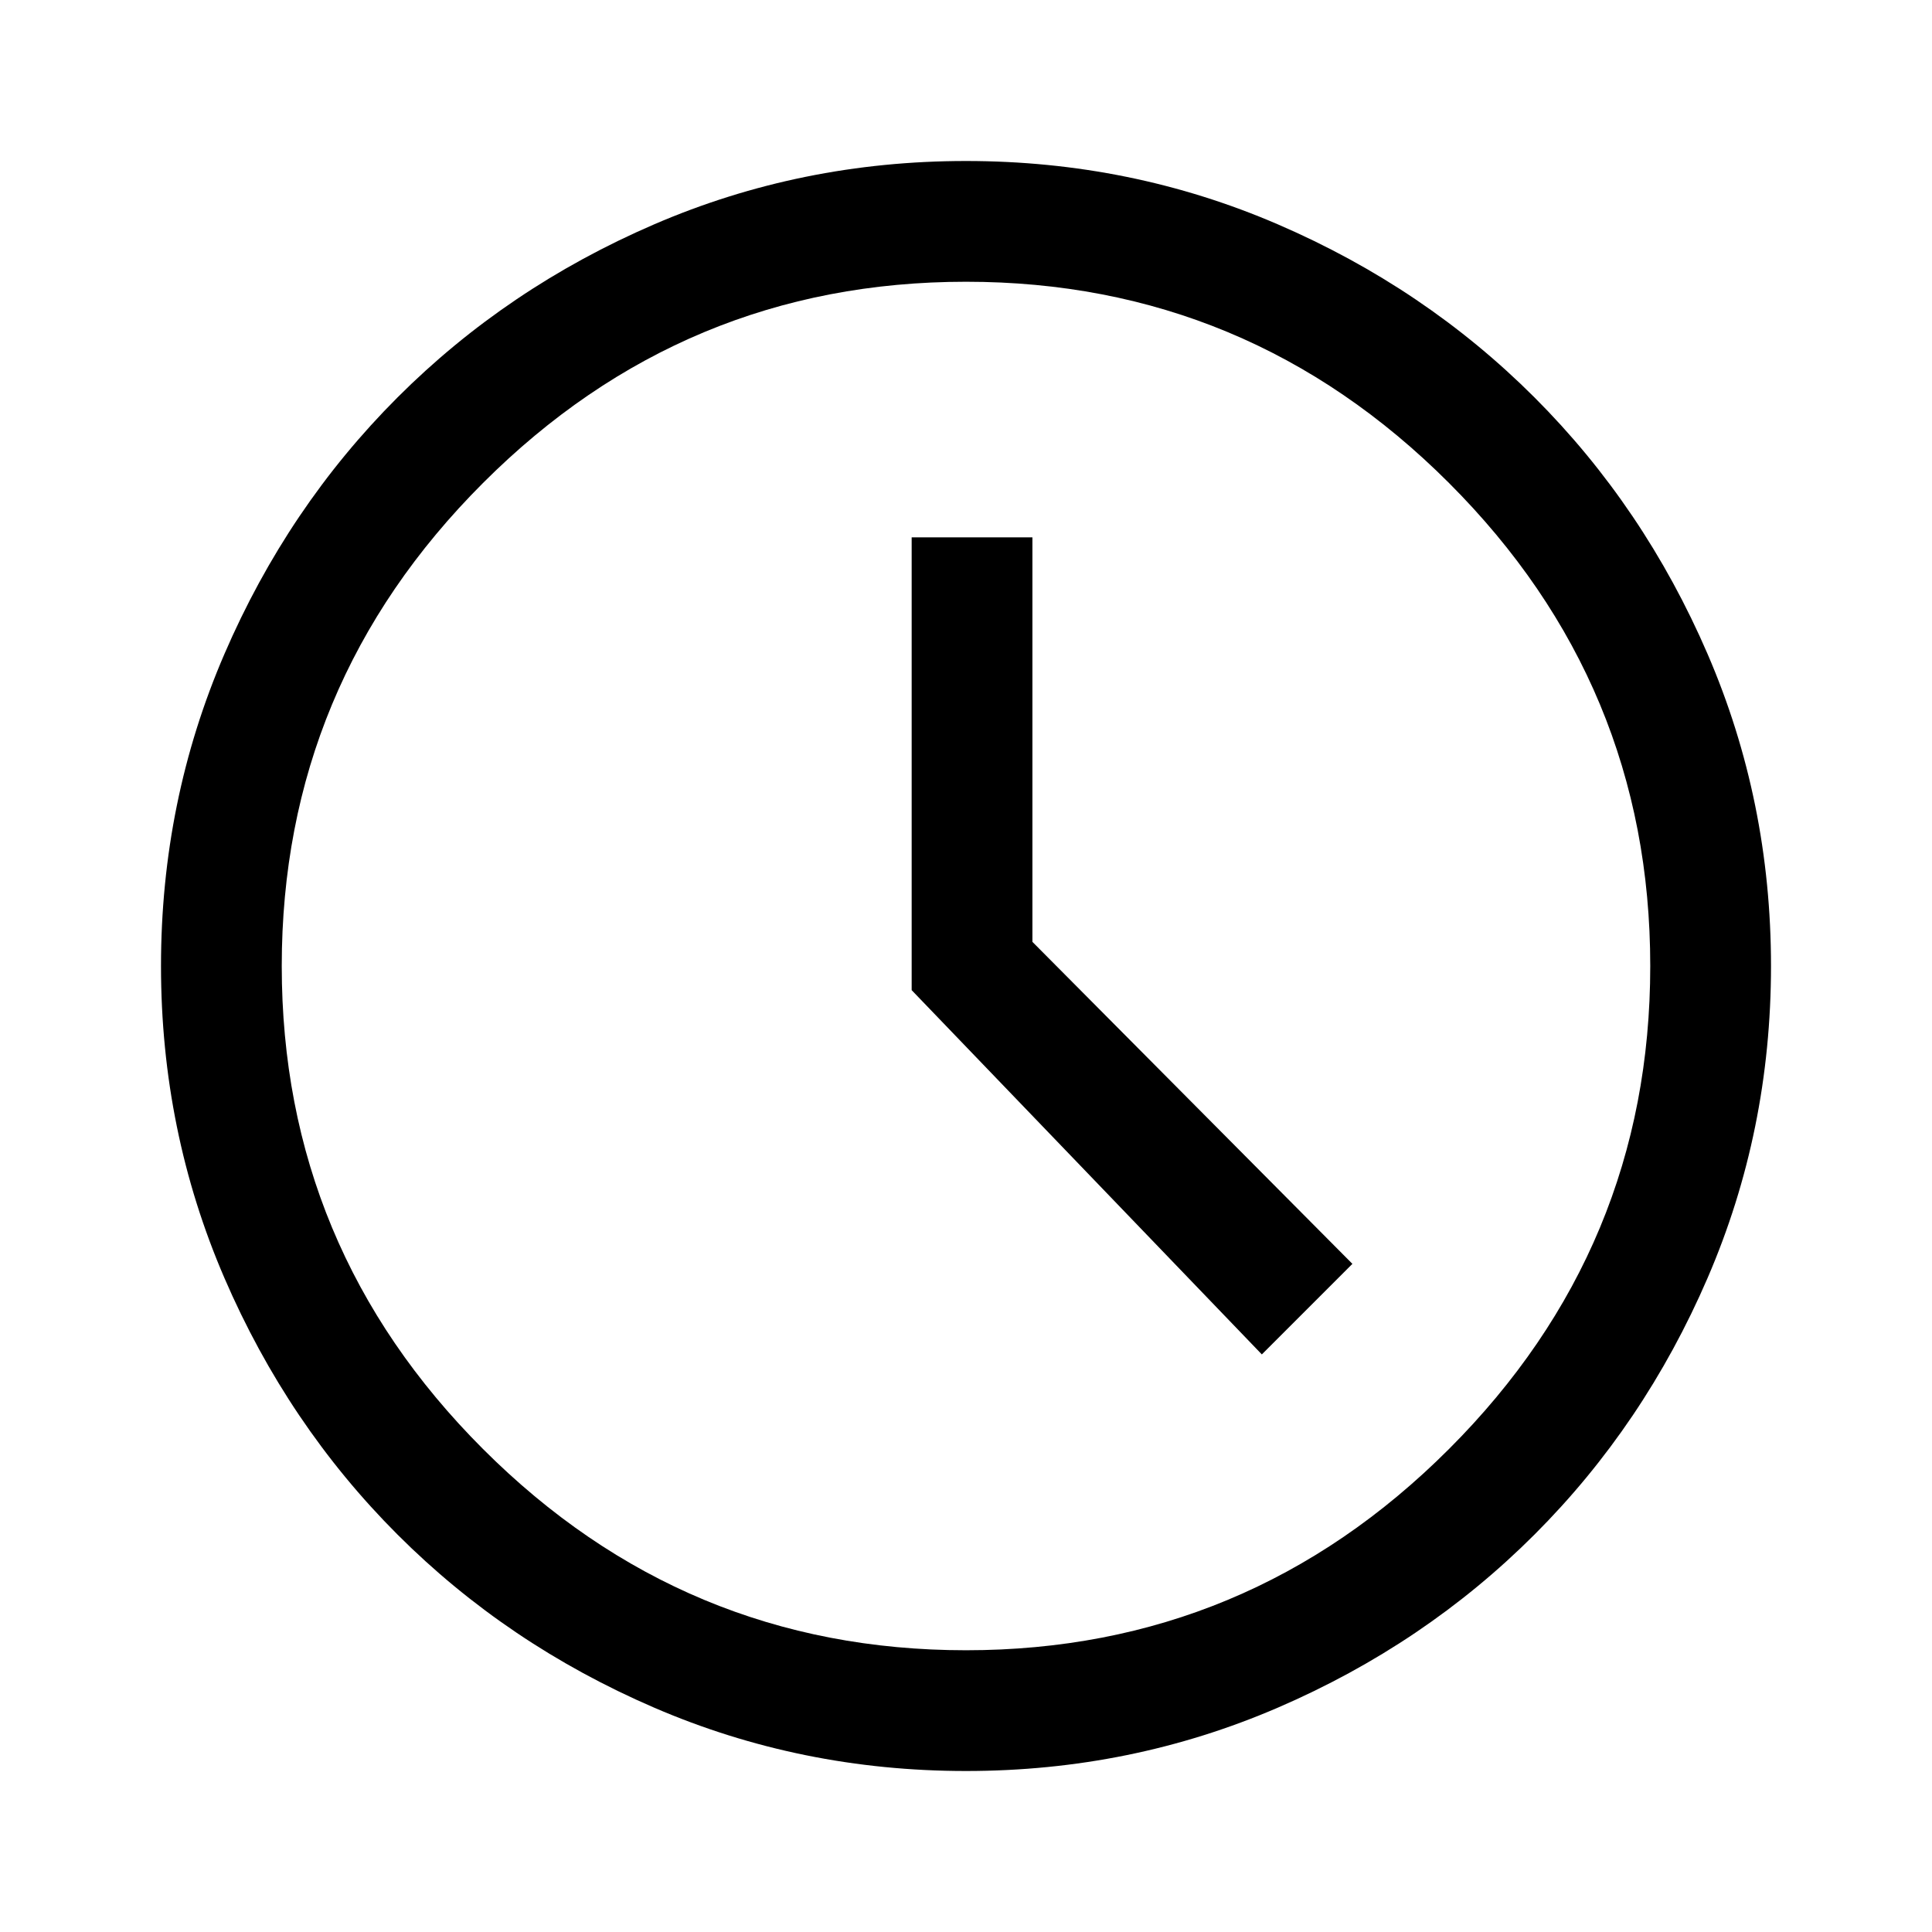
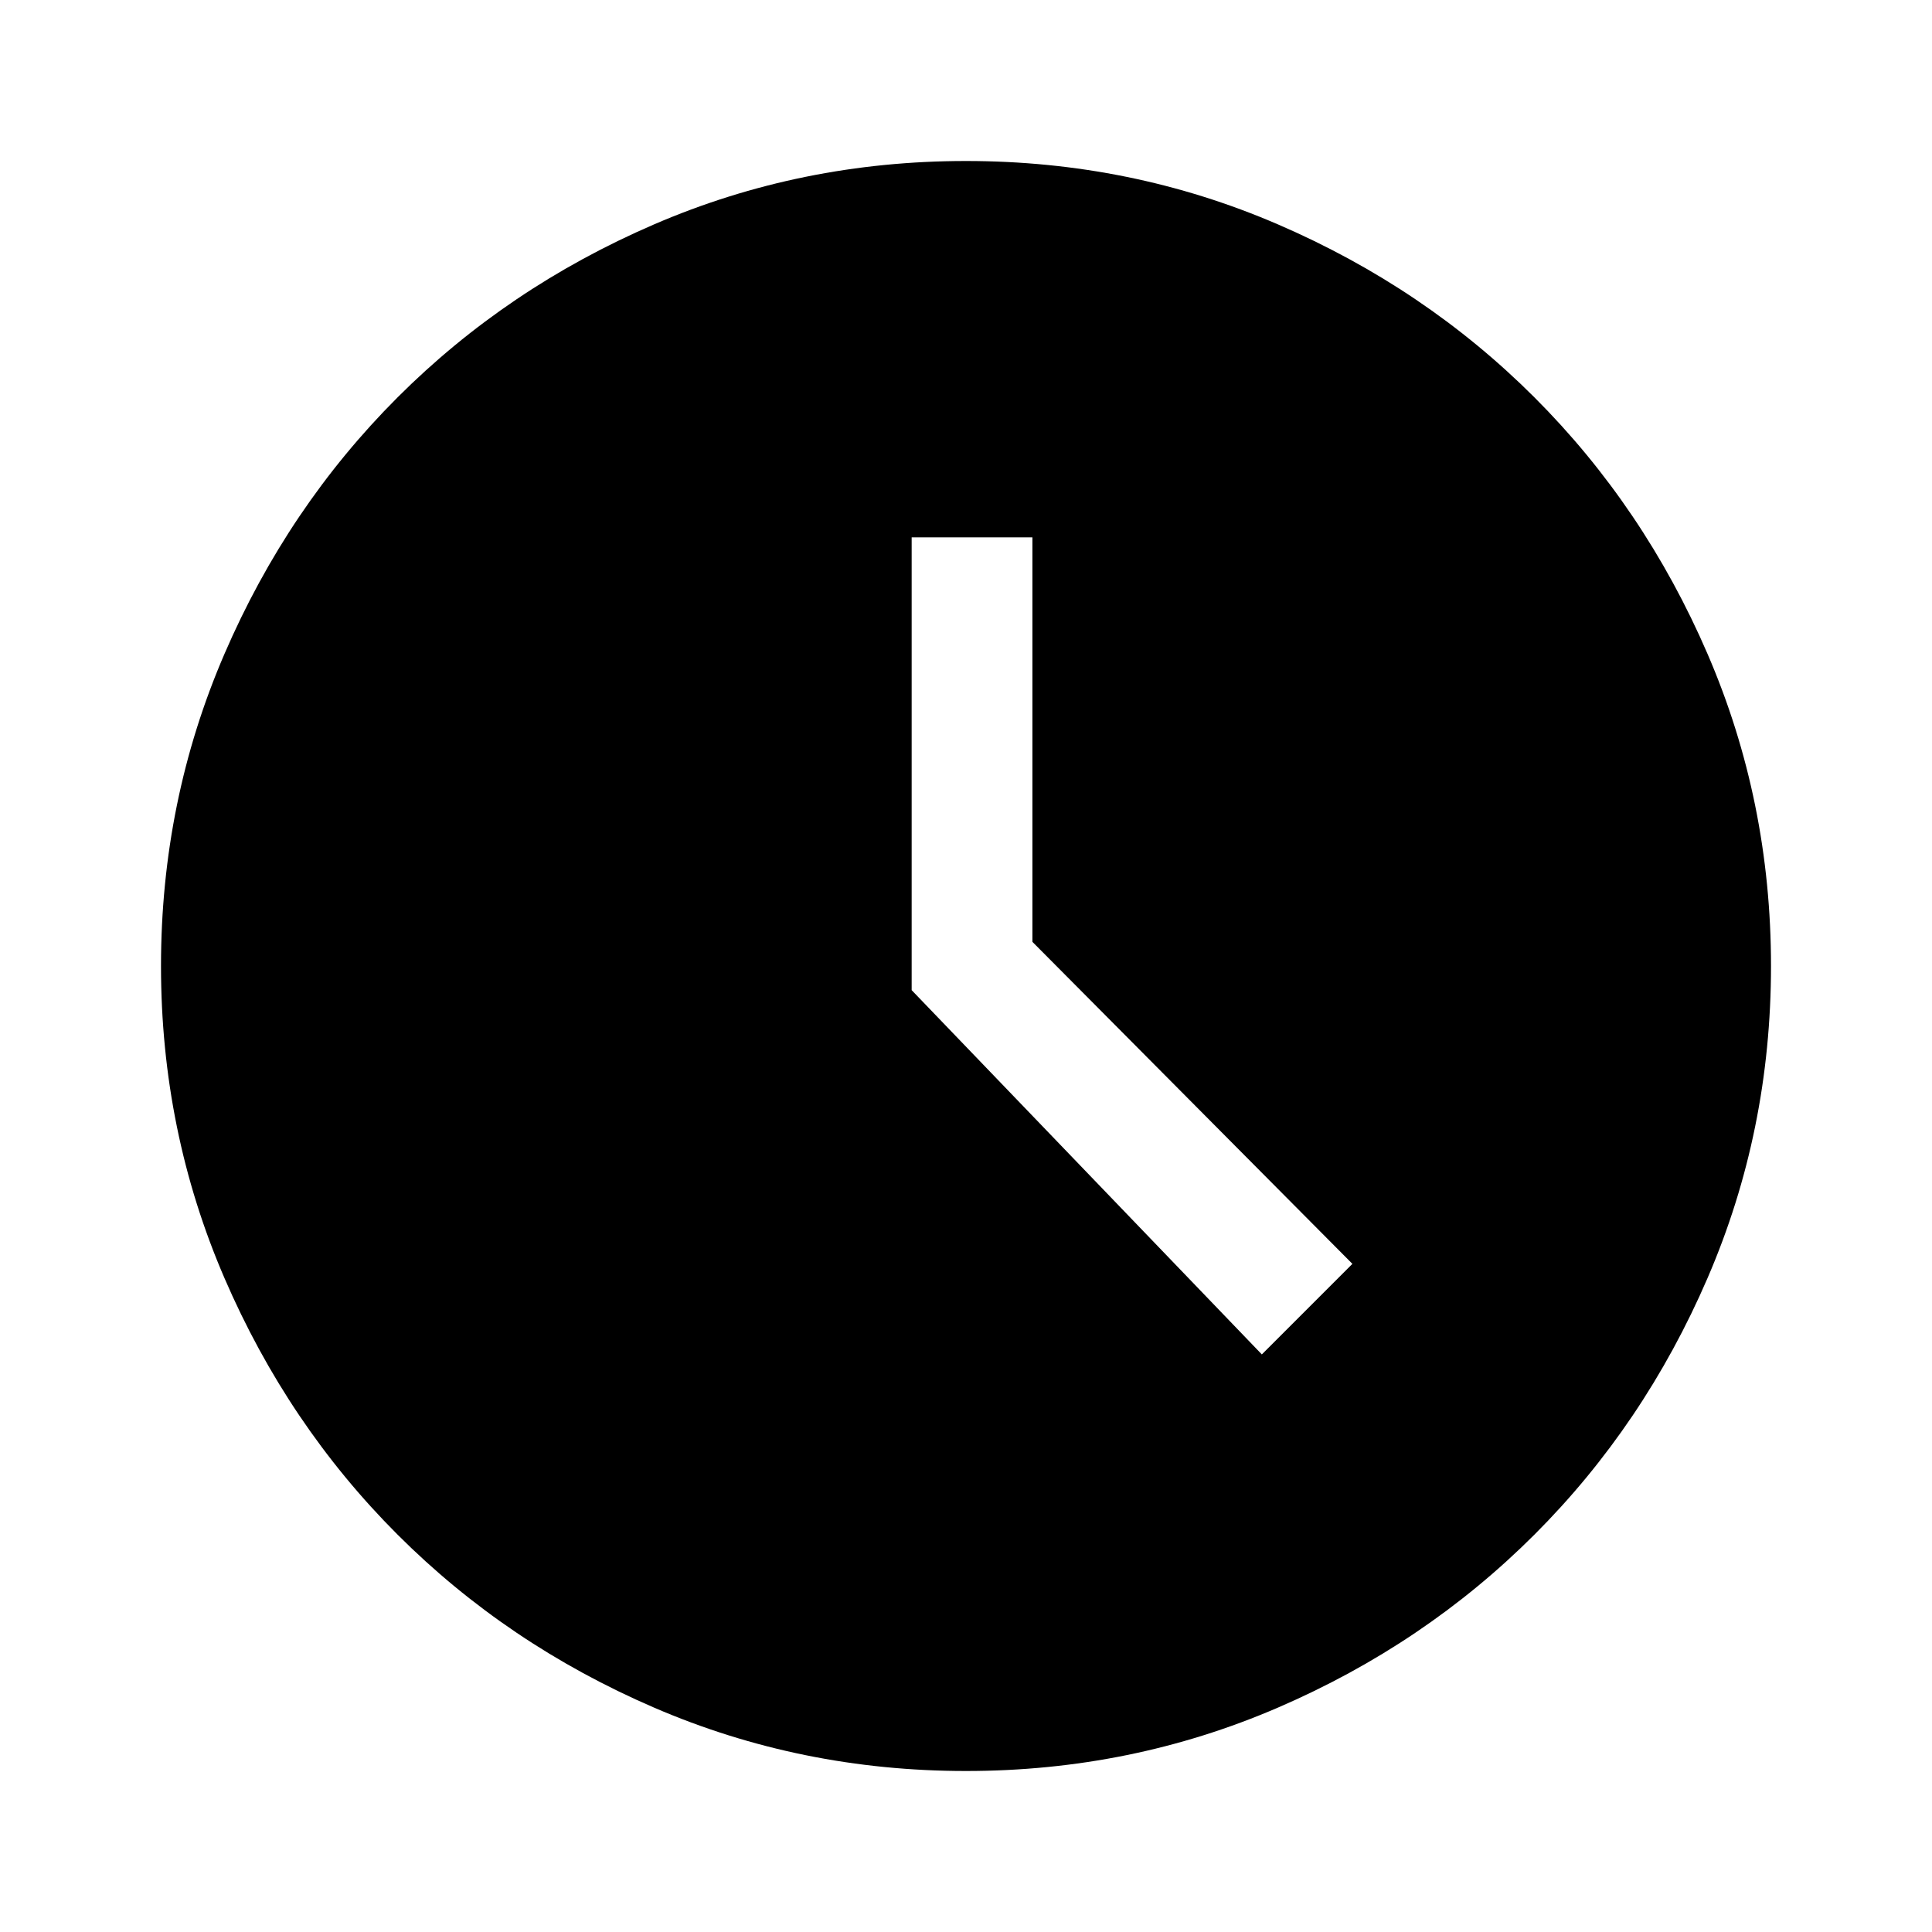
<svg xmlns="http://www.w3.org/2000/svg" viewBox="0 0 48 48">
-   <path d="m31.35 33.65 2.25-2.25-7.95-8V13.35h-3V24.6ZM24 44q-4.1 0-7.75-1.575-3.65-1.575-6.375-4.3-2.725-2.725-4.3-6.375Q4 28.1 4 24t1.575-7.75q1.575-3.65 4.3-6.375 2.725-2.725 6.375-4.3Q19.9 4 24 4t7.75 1.575q3.65 1.575 6.375 4.3 2.725 2.725 4.3 6.375Q44 19.9 44 24t-1.575 7.75q-1.575 3.65-4.3 6.375-2.725 2.725-6.375 4.3Q28.1 44 24 44Zm0-20Zm0 17q7 0 12-5t5-12q0-7-5-12T24 7q-7 0-12 5T7 24q0 7 5 12t12 5Z" />
+   <path d="m31.35 33.65 2.25-2.25-7.95-8V13.35h-3V24.6ZM24 44q-4.1 0-7.75-1.575-3.65-1.575-6.375-4.3-2.725-2.725-4.3-6.375Q4 28.1 4 24t1.575-7.75q1.575-3.65 4.3-6.375 2.725-2.725 6.375-4.3Q19.9 4 24 4t7.75 1.575q3.65 1.575 6.375 4.3 2.725 2.725 4.3 6.375Q44 19.9 44 24t-1.575 7.75q-1.575 3.65-4.3 6.375-2.725 2.725-6.375 4.3Q28.1 44 24 44Z" />
</svg>
